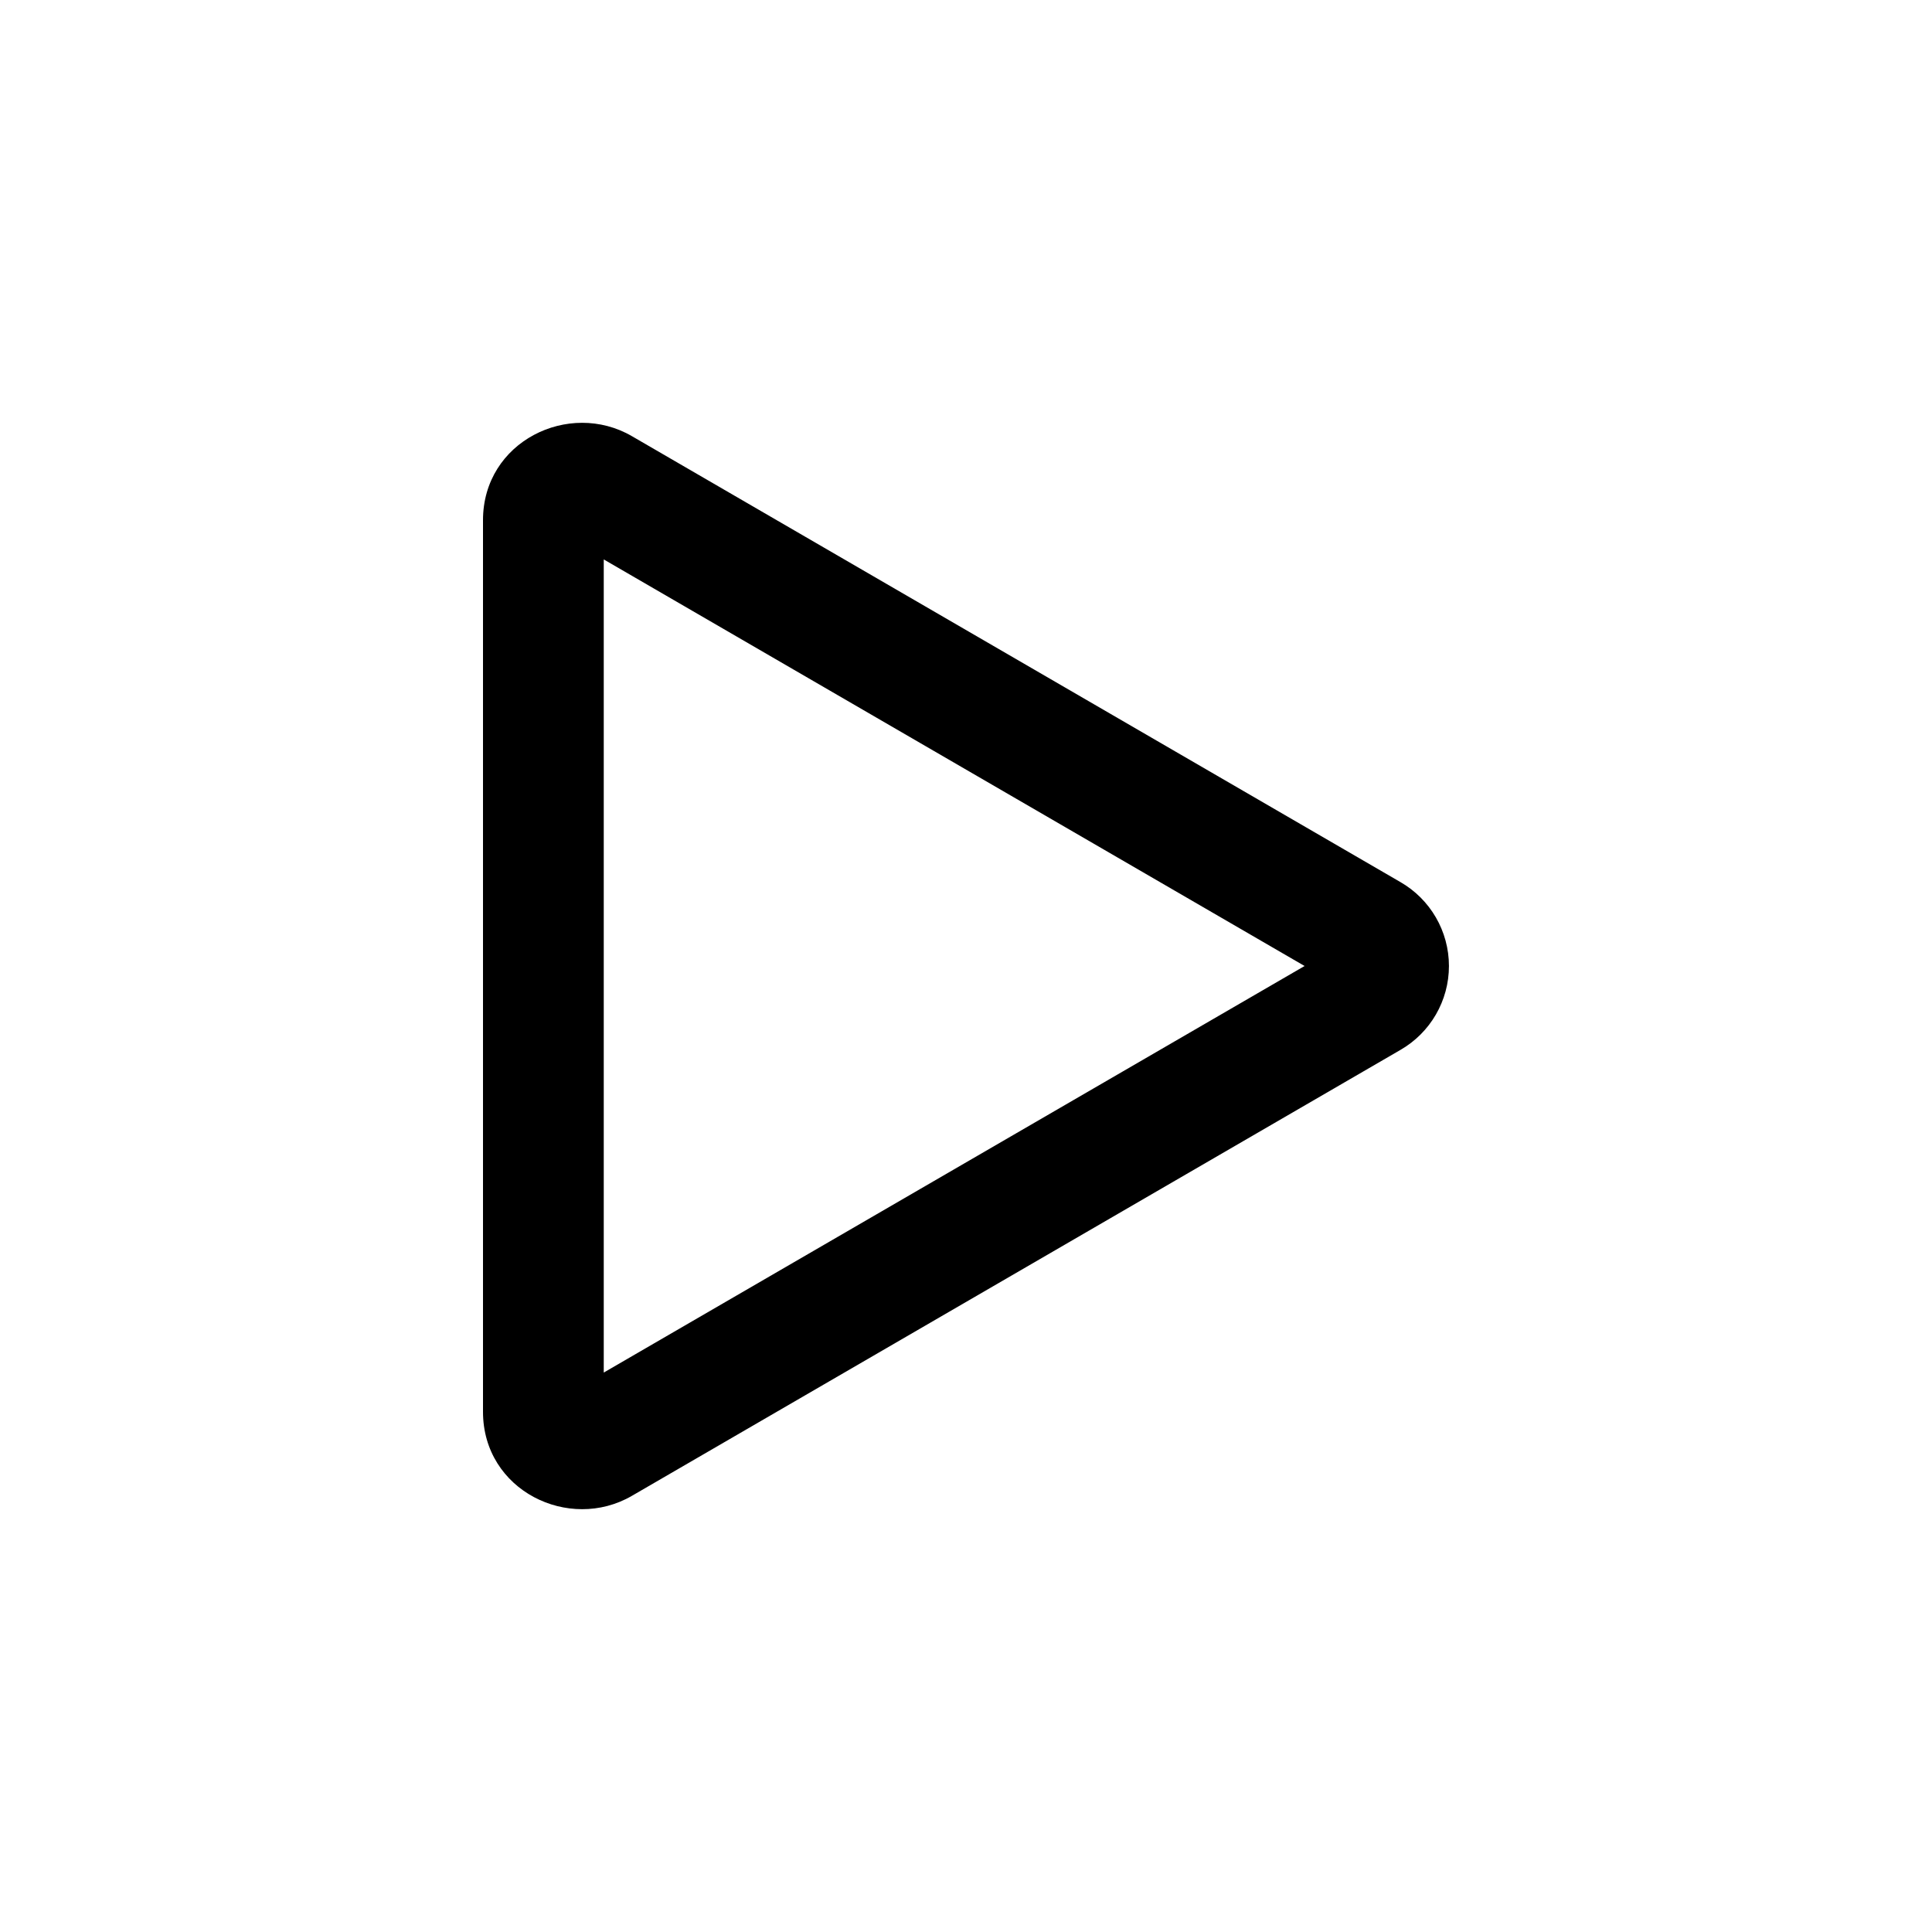
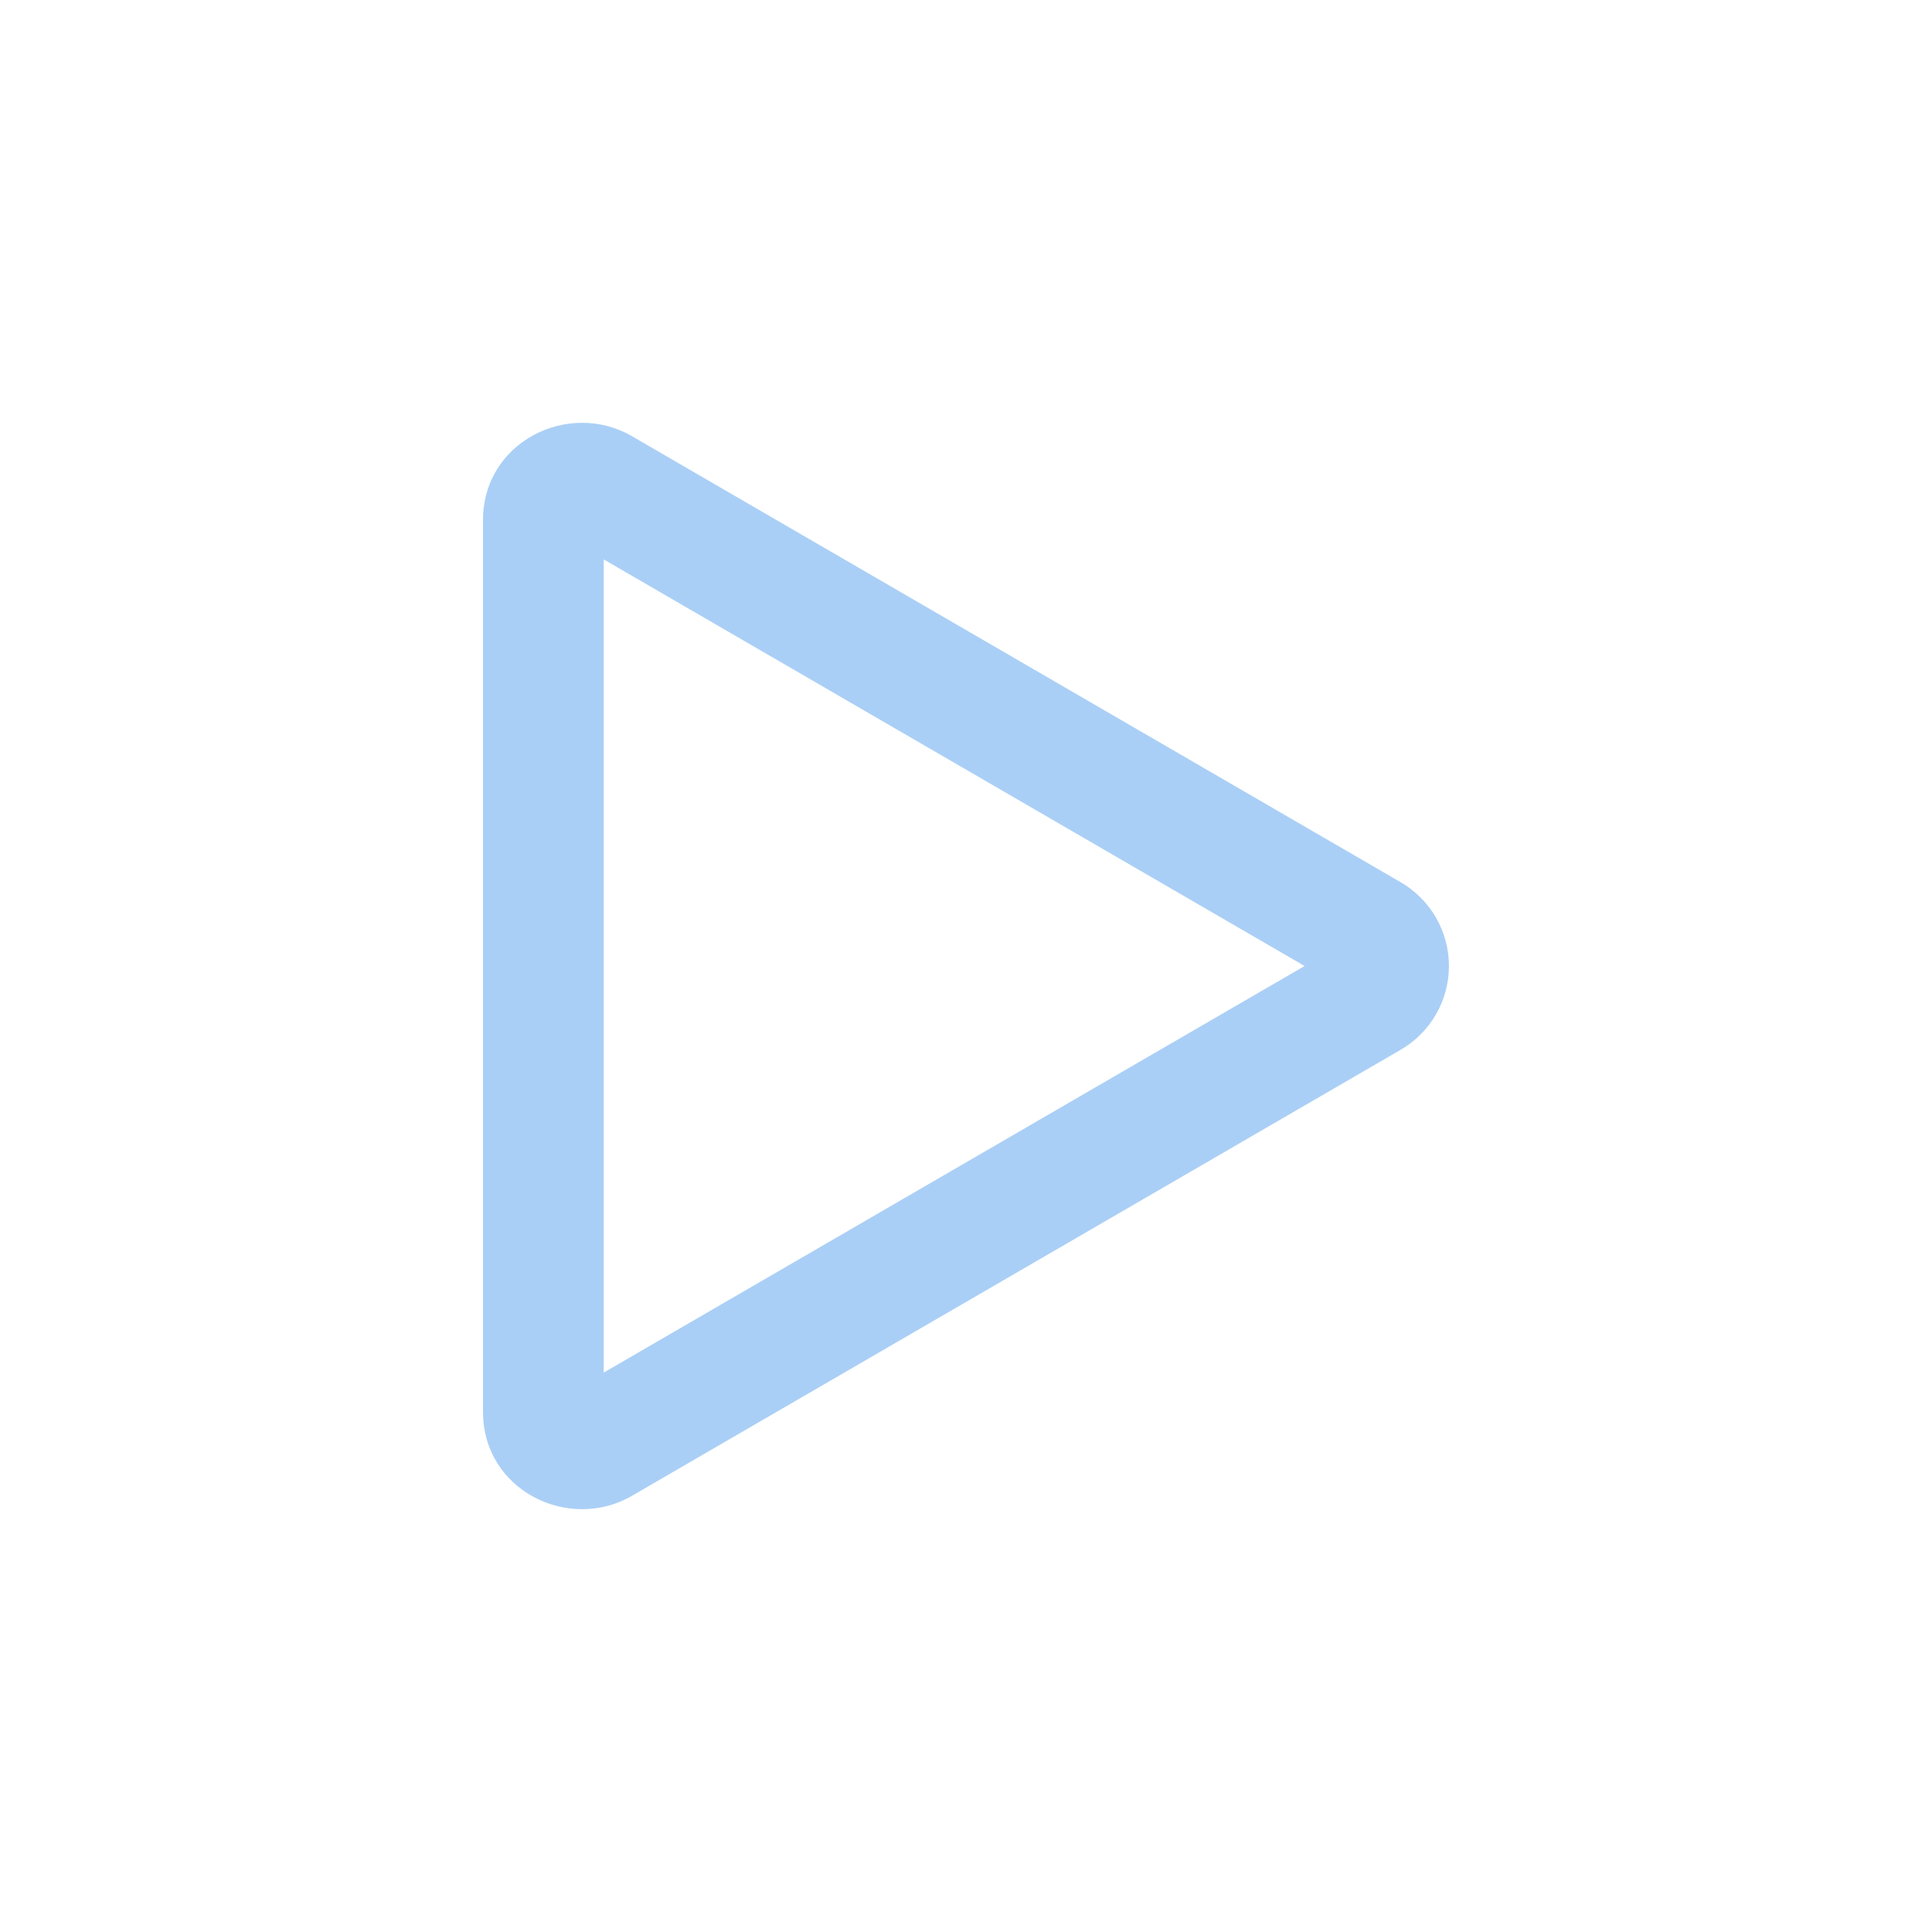
- <svg xmlns="http://www.w3.org/2000/svg" width="20" height="20" fill="currentColor" class="bi bi-play" viewBox="0 0 16 16">
+ <svg xmlns="http://www.w3.org/2000/svg" width="20" height="20" fill="#AACFF6" class="bi bi-play" viewBox="0 0 16 16">
  <path d="M10.804 8 5 4.633v6.734L10.804 8zm.792-.696a.802.802 0 0 1 0 1.392l-6.363 3.692C4.713 12.69 4 12.345 4 11.692V4.308c0-.653.713-.998 1.233-.696l6.363 3.692z" />
</svg>
